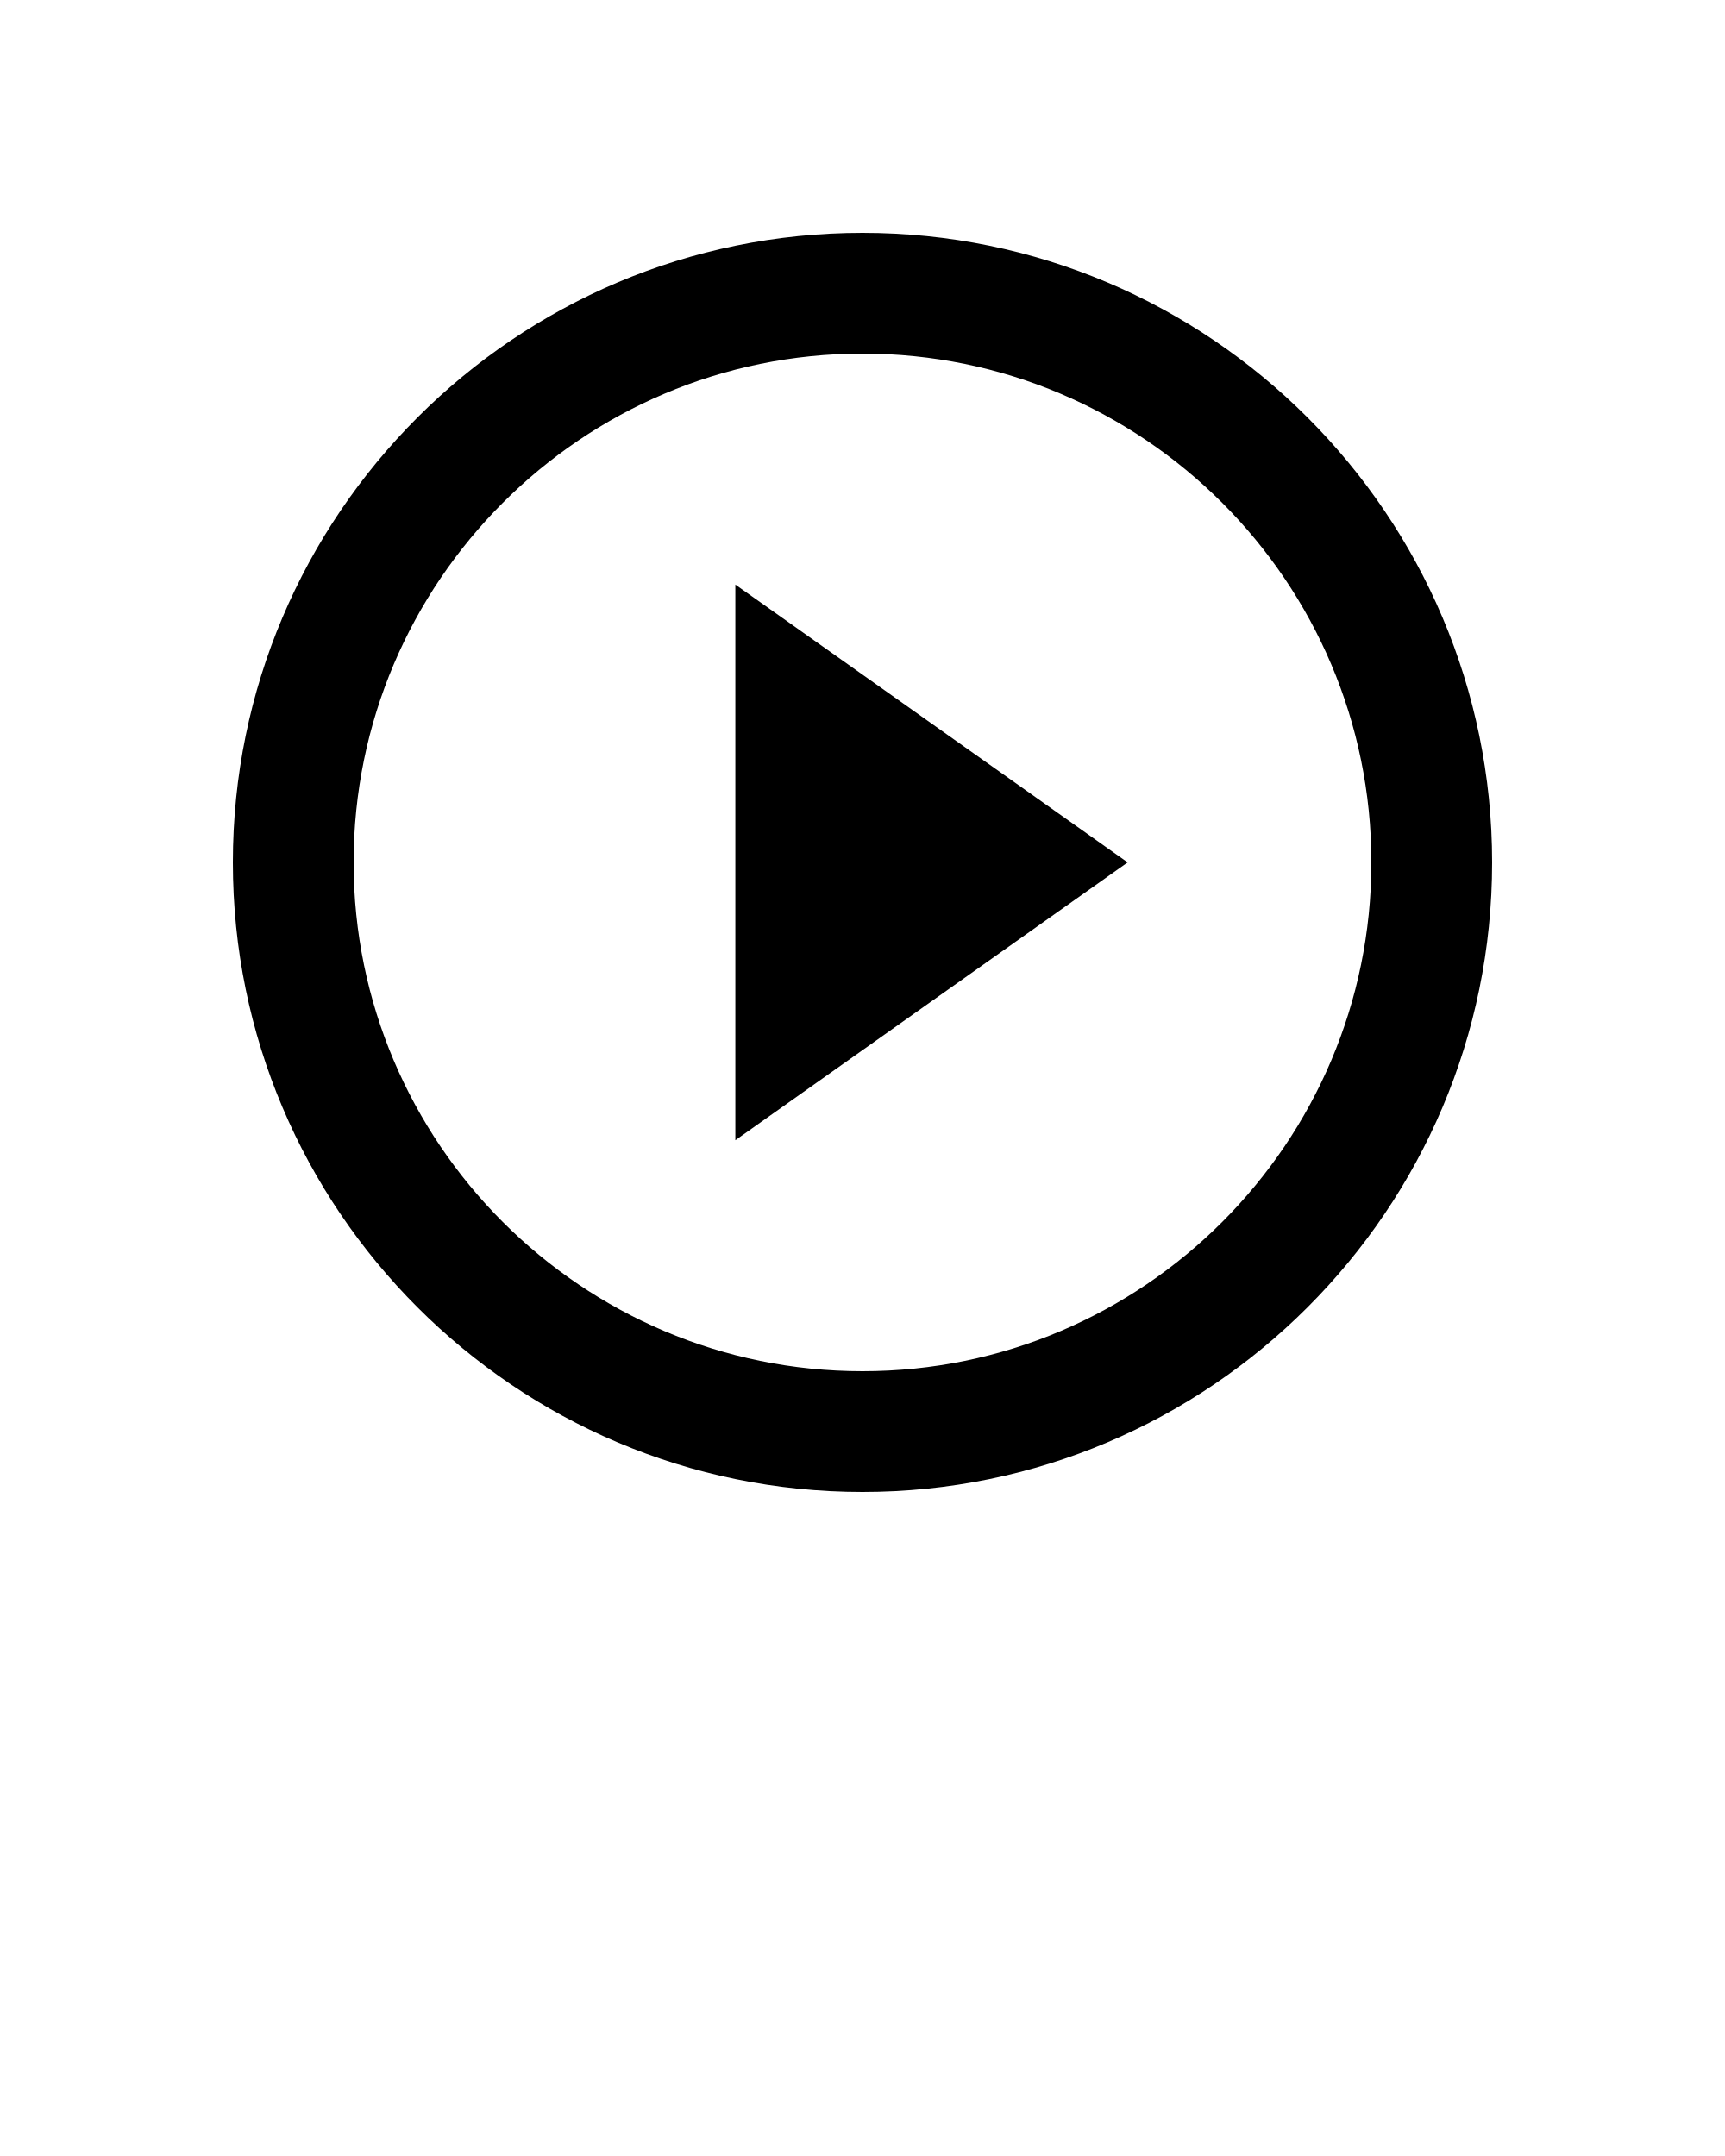
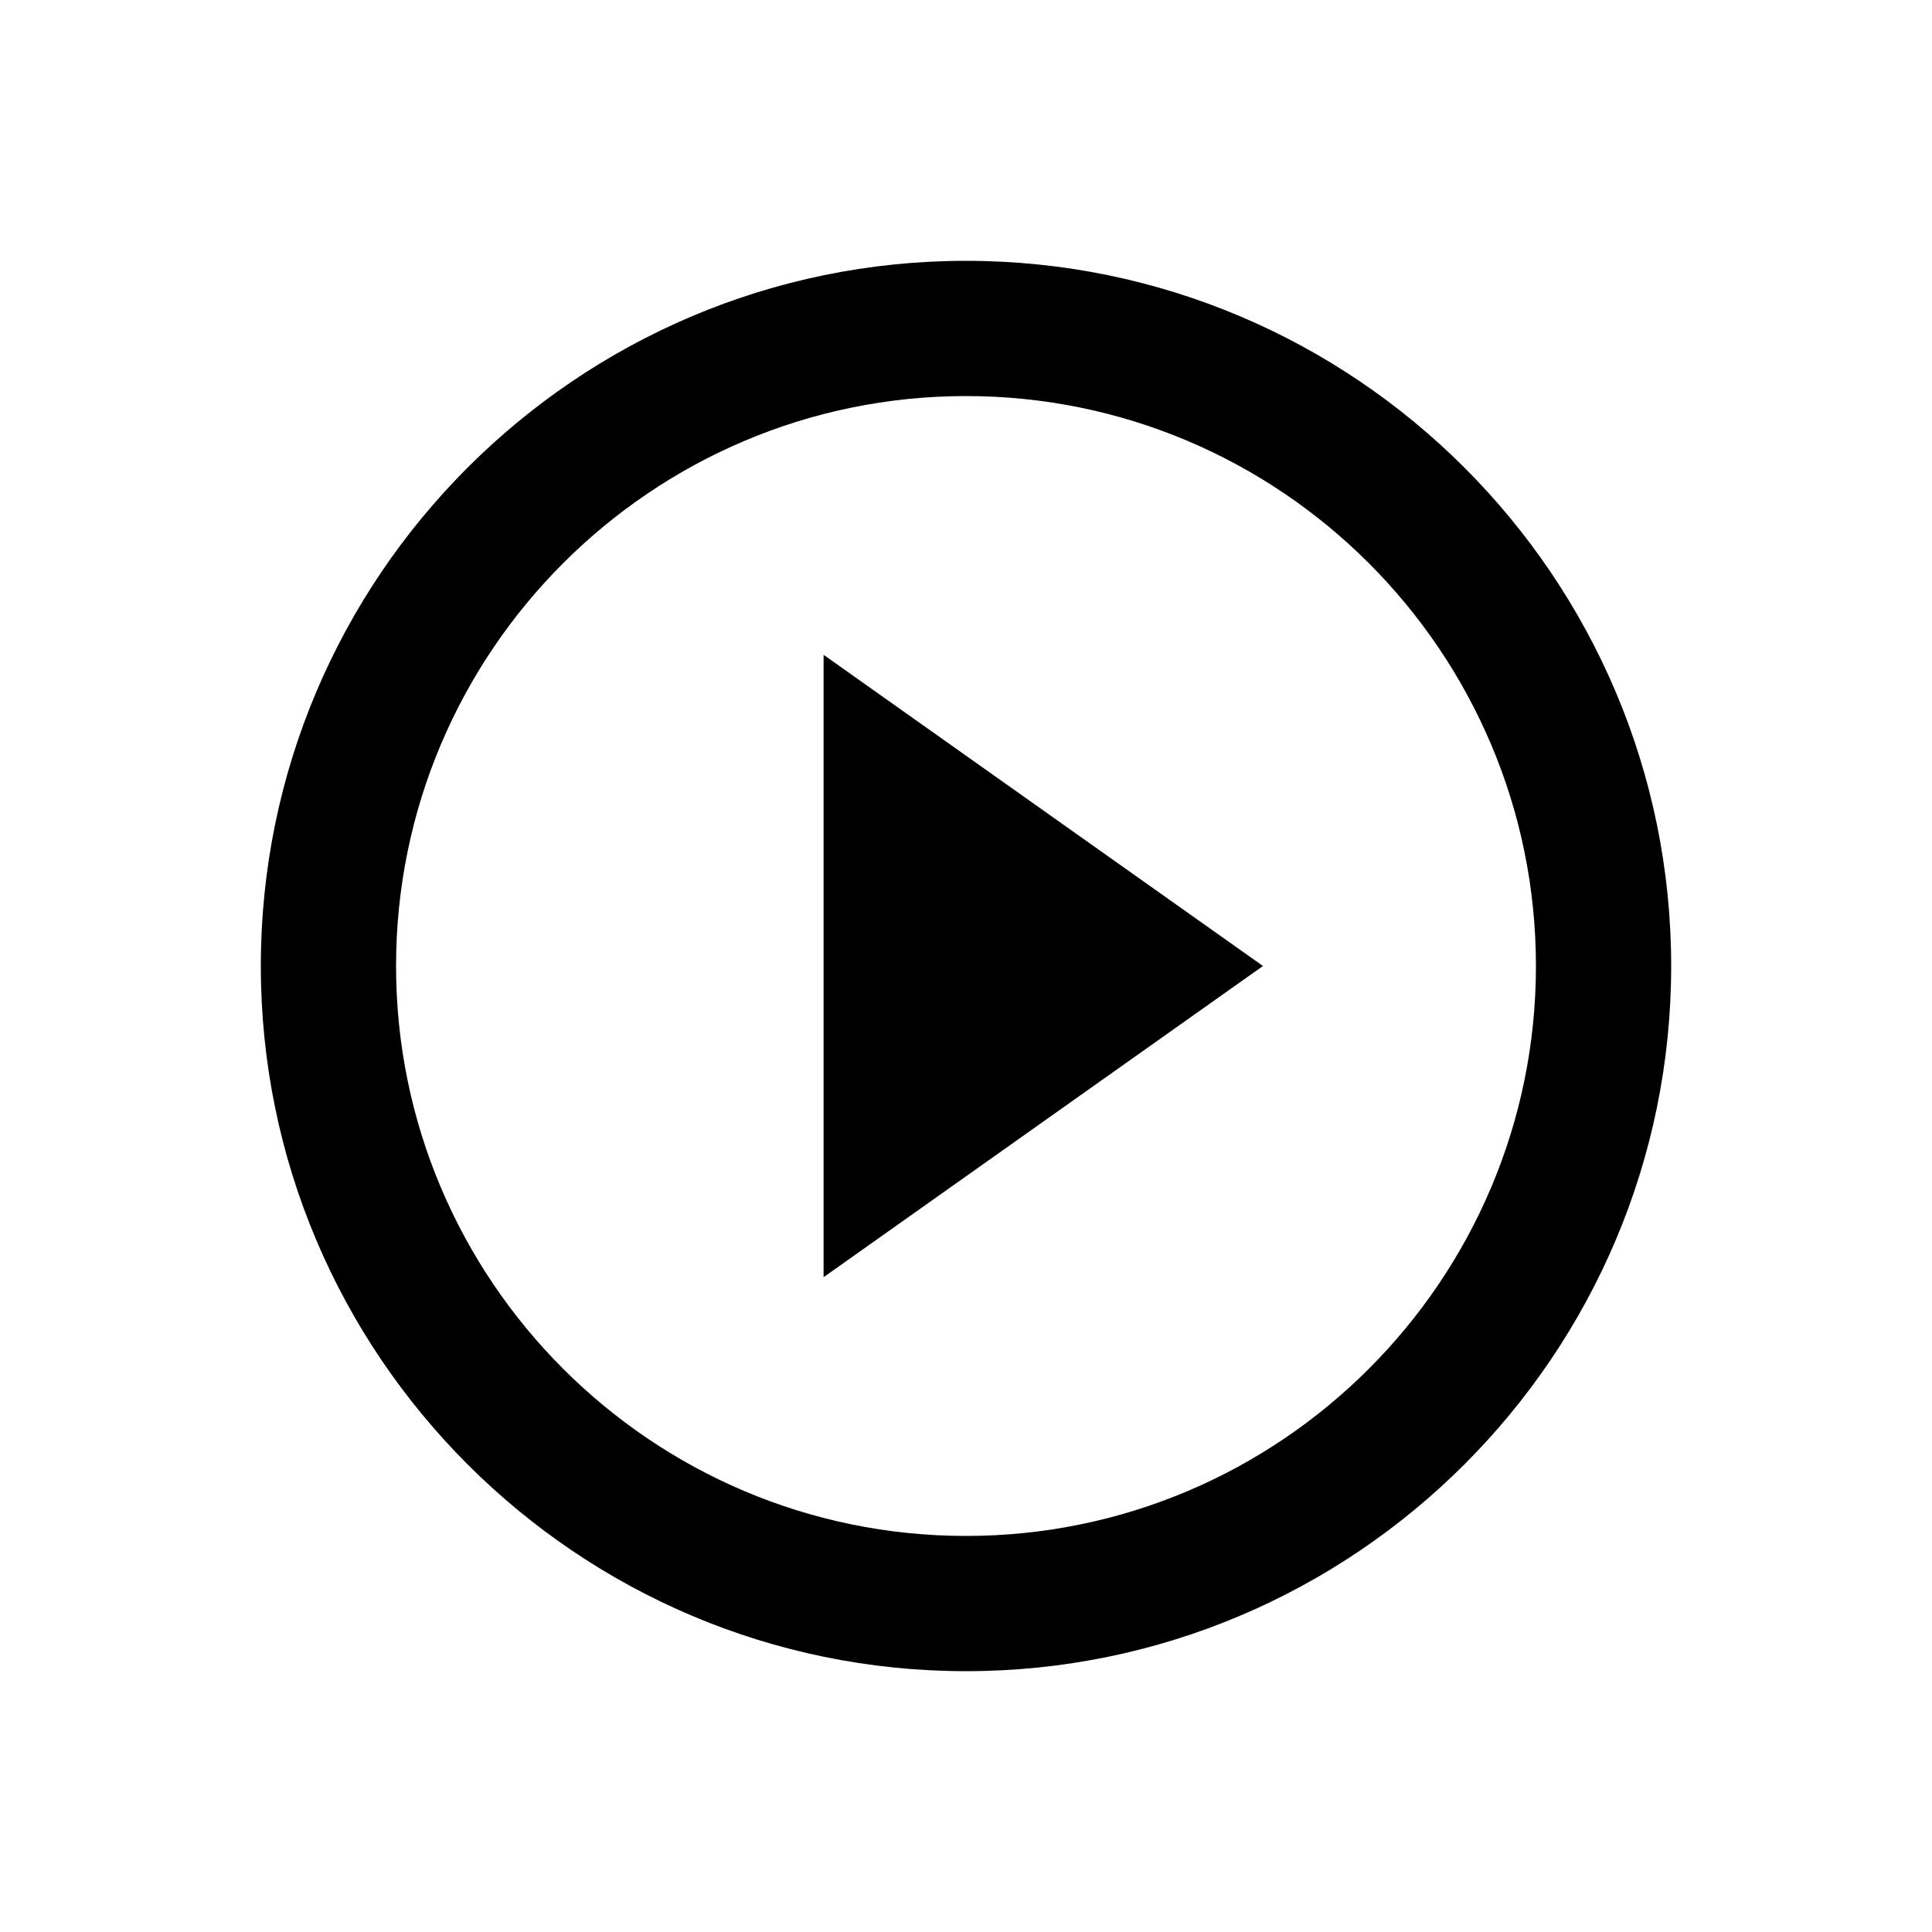
- <svg xmlns="http://www.w3.org/2000/svg" version="1.1" x="0px" y="0px" viewBox="0 0 100 125" enable-background="new 0 0 100 100" xml:space="preserve">
+ <svg xmlns="http://www.w3.org/2000/svg" version="1.1" x="0px" y="0px" viewBox="0 0 100 100" enable-background="new 0 0 100 100" xml:space="preserve">
  <path d="M50,13.5c-20.126,0-36.5,16.374-36.5,36.5S29.874,86.5,50,86.5S86.5,70.126,86.5,50S70.126,13.5,50,13.5z M50,79.5  c-16.267,0-29.5-13.233-29.5-29.5S33.733,20.5,50,20.5S79.5,33.733,79.5,50S66.267,79.5,50,79.5z M42.629,66.107L65.371,50  L42.629,33.893V66.107z" />
</svg>
